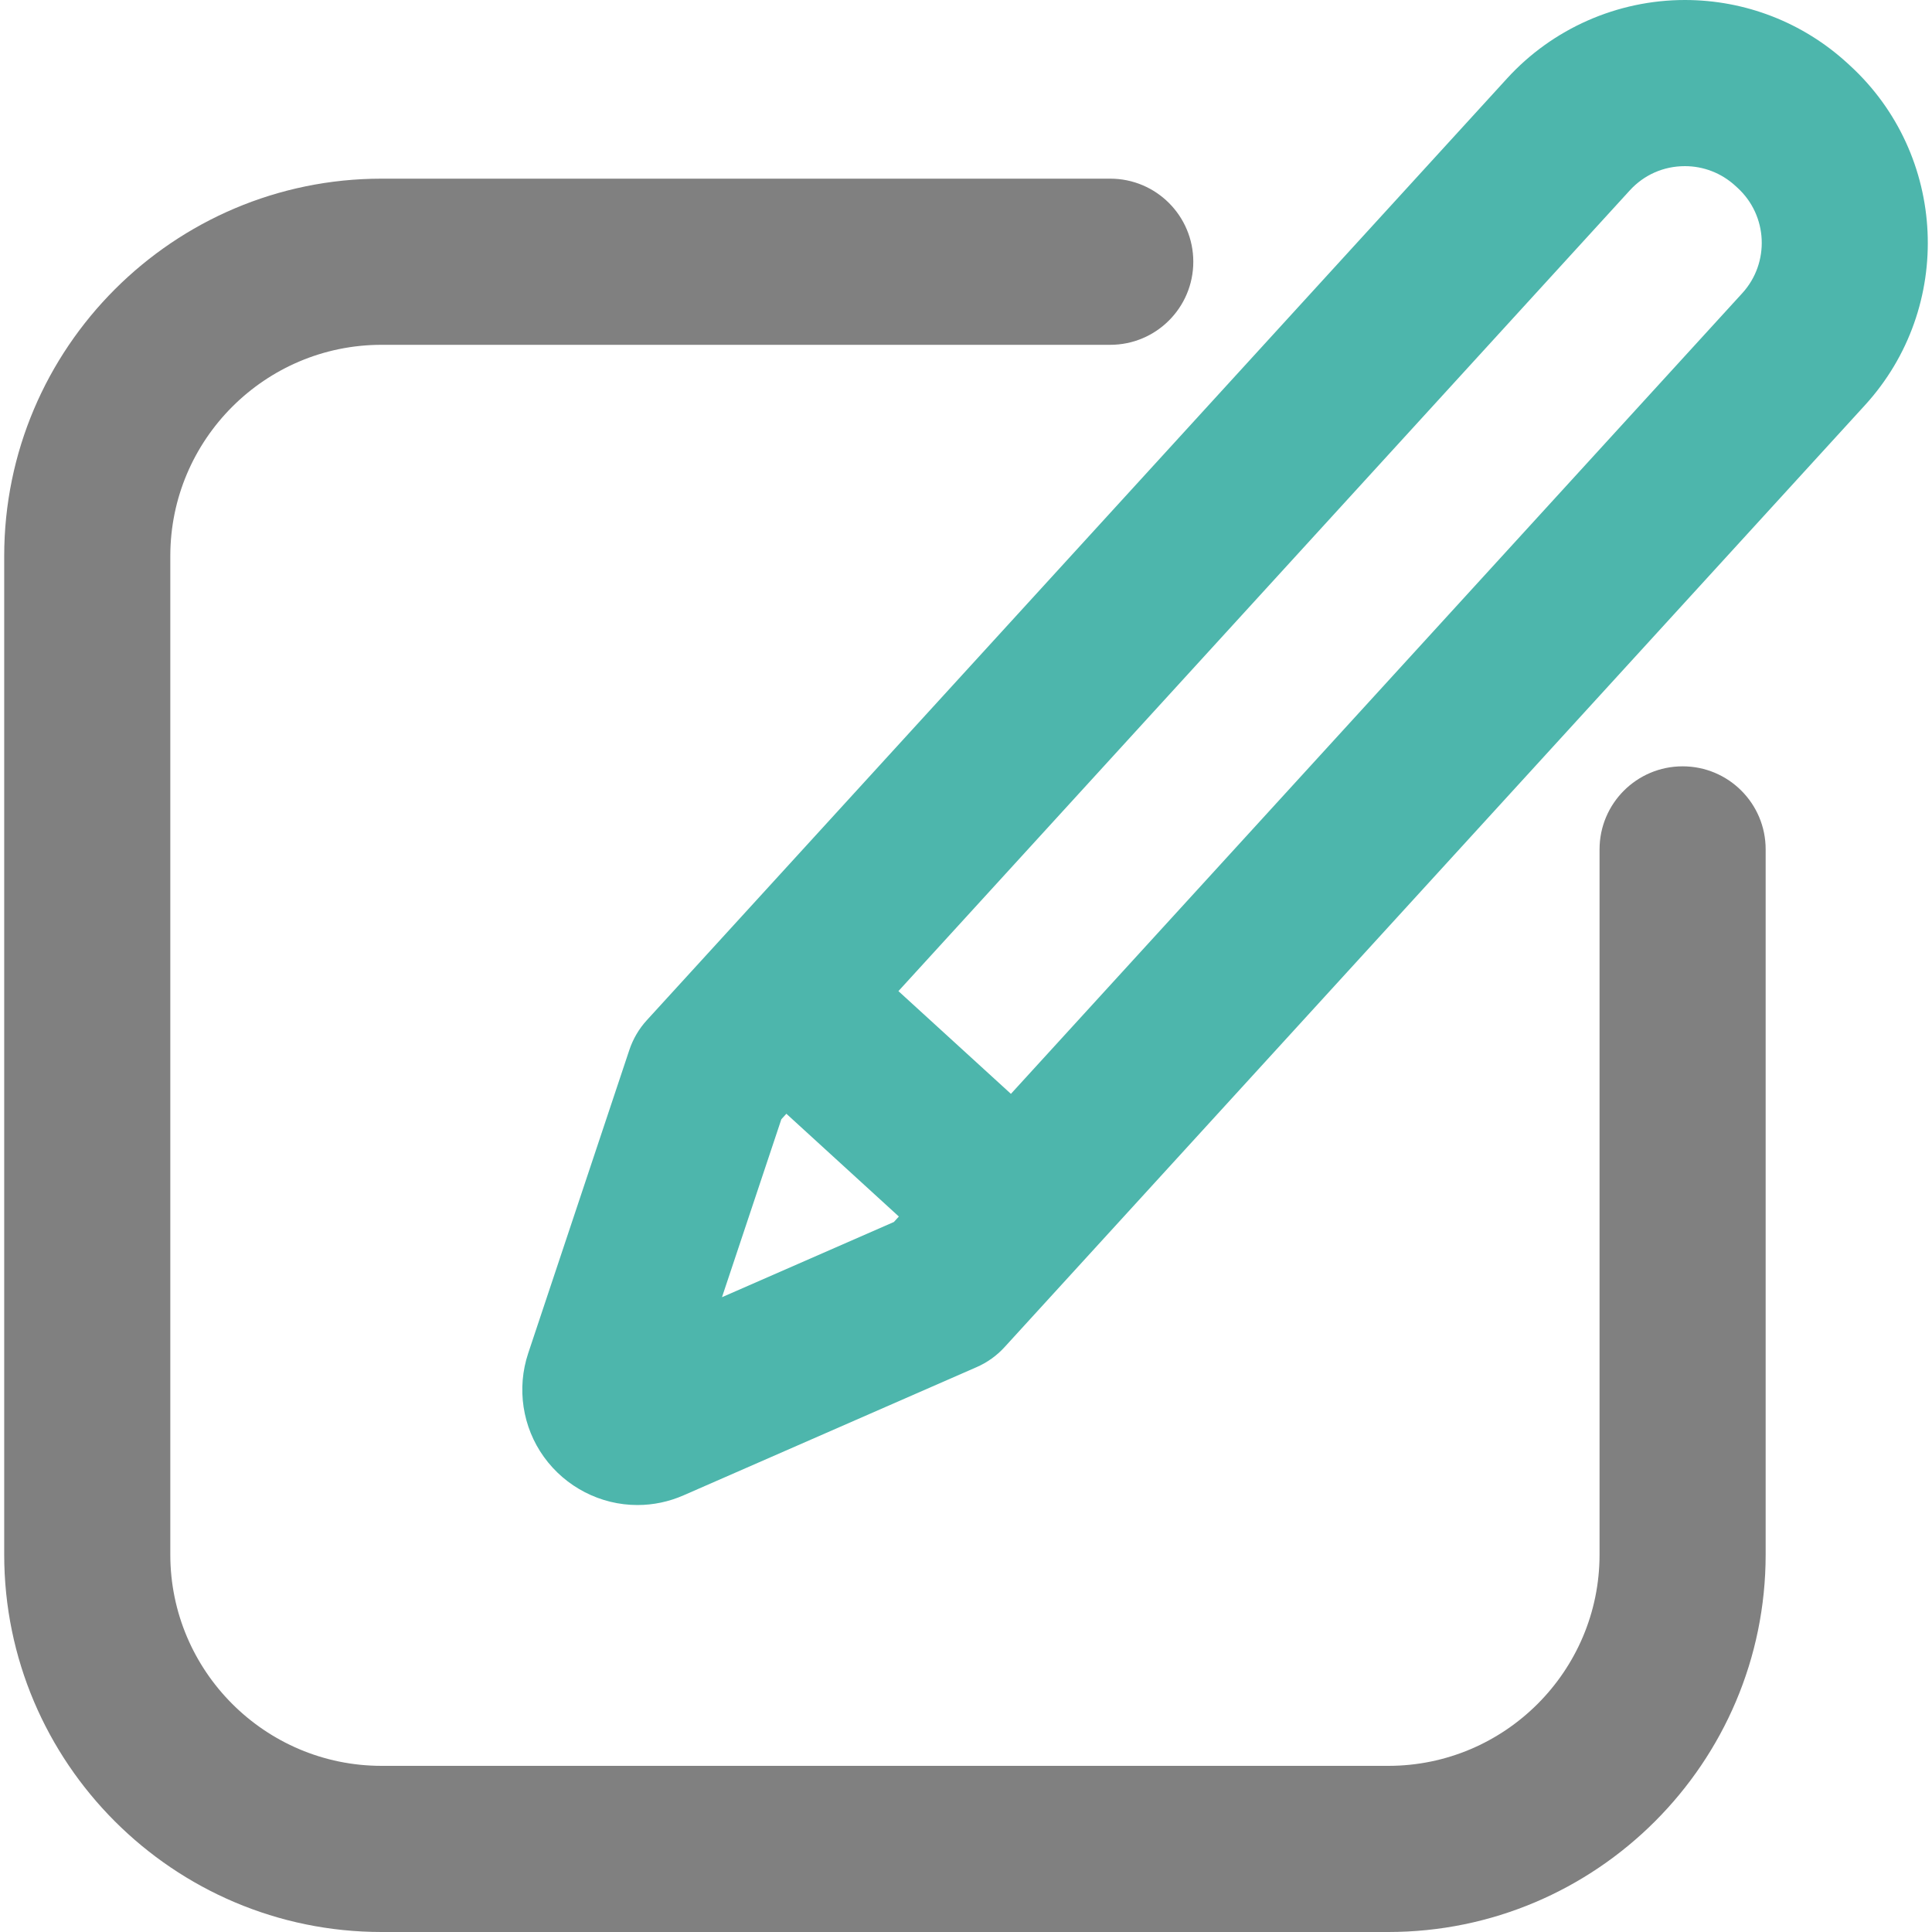
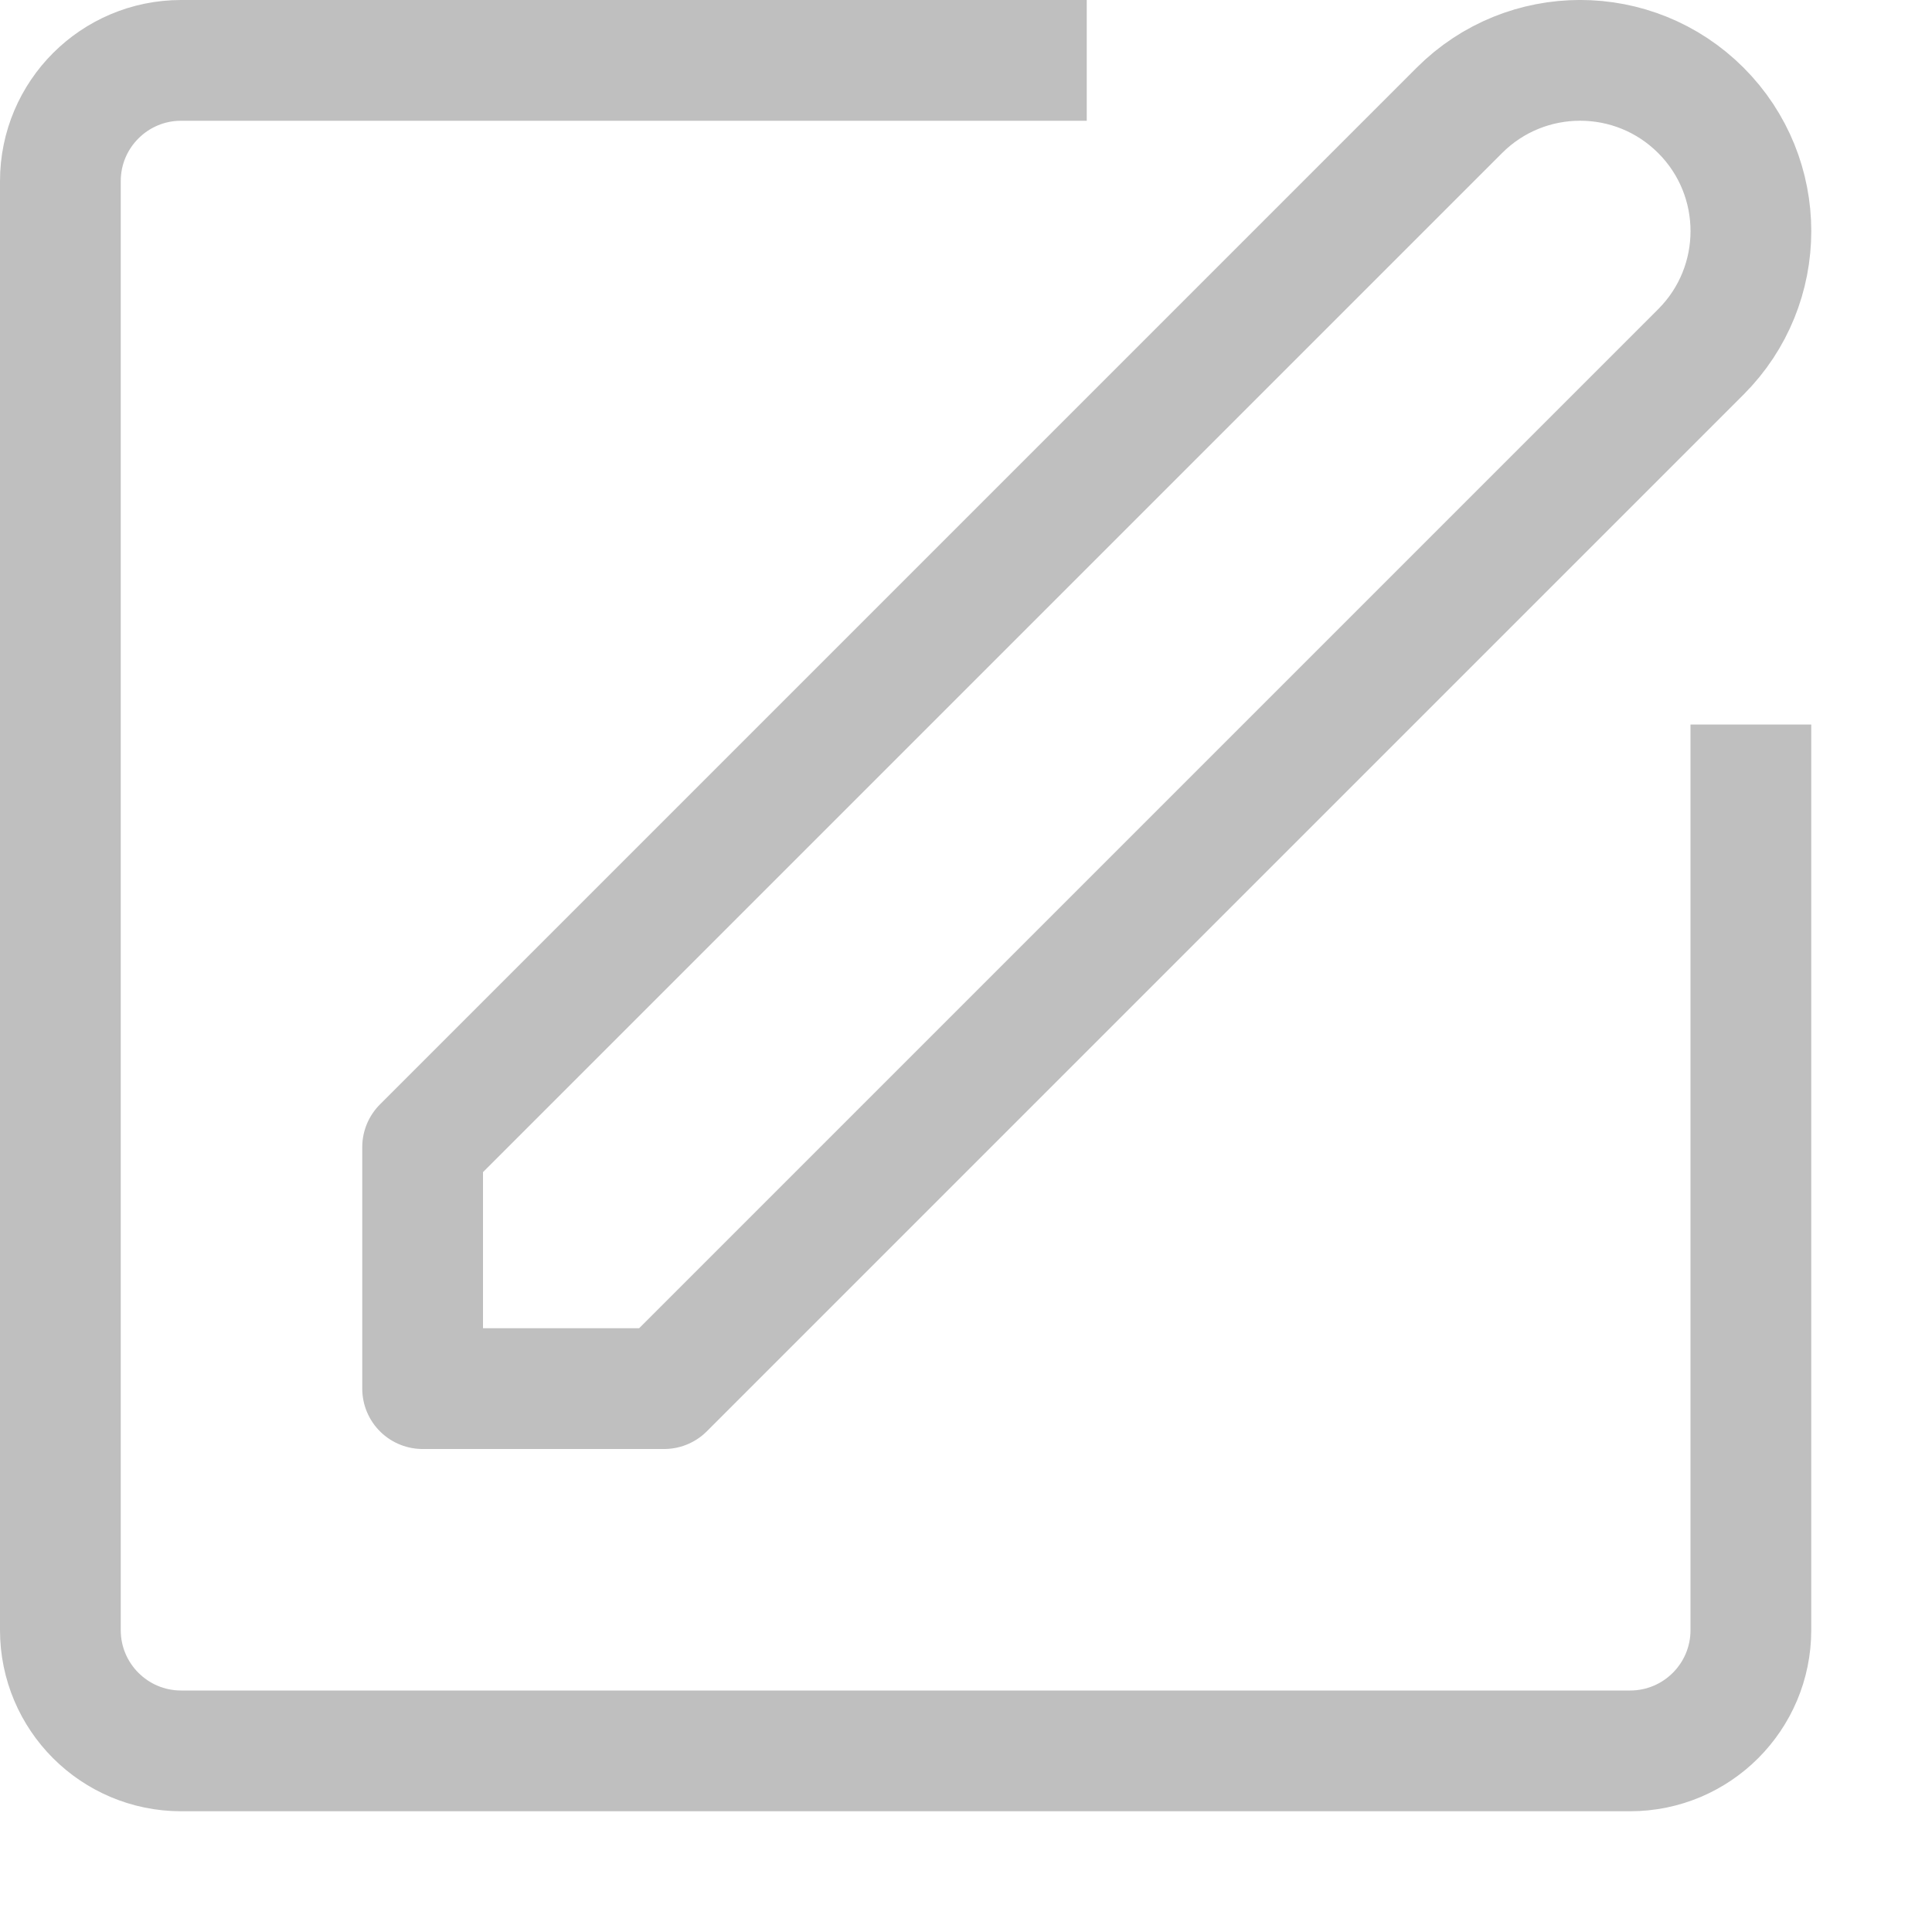
- <svg xmlns="http://www.w3.org/2000/svg" width="40" height="40" viewBox="0 0 40 40" fill="none">
-   <path d="M38.292 1.348L38.244 1.304C37.324 0.463 36.13 0 34.884 0C33.486 0 32.145 0.591 31.203 1.623L13.392 21.122C13.229 21.3 13.106 21.51 13.03 21.738L10.936 28.017C10.694 28.743 10.815 29.545 11.261 30.164C11.71 30.788 12.434 31.16 13.197 31.16H13.197C13.527 31.16 13.85 31.092 14.155 30.958L20.22 28.305C20.44 28.209 20.638 28.067 20.8 27.889L38.611 8.39C40.465 6.361 40.322 3.202 38.292 1.348ZM14.948 26.857L16.177 23.173L16.281 23.059L18.61 25.187L18.507 25.3L14.948 26.857ZM36.072 6.07L20.93 22.647L18.601 20.52L33.743 3.942C34.039 3.618 34.444 3.44 34.884 3.44C35.27 3.44 35.639 3.583 35.925 3.844L35.973 3.888C36.602 4.462 36.646 5.441 36.072 6.07V6.07Z" fill="#4DB6AC" />
-   <path d="M34.837 15.866C33.887 15.866 33.117 16.636 33.117 17.586V32.187C33.117 34.598 31.155 36.56 28.744 36.56H7.9C5.488 36.56 3.526 34.598 3.526 32.187V11.512C3.526 9.101 5.488 7.139 7.9 7.139H22.986C23.936 7.139 24.706 6.369 24.706 5.419C24.706 4.469 23.936 3.699 22.986 3.699H7.9C3.592 3.699 0.087 7.204 0.087 11.512V32.187C0.087 36.495 3.592 40 7.9 40H28.743C33.051 40 36.556 36.495 36.556 32.187V17.586C36.557 16.636 35.787 15.866 34.837 15.866V15.866Z" fill="#808080" />
+ <svg xmlns="http://www.w3.org/2000/svg" width="16" height="16" viewBox="0 0 16 16">
+   <path d="M14.5,6.5v7a1,1,0,0,1-1,1H1.5a1,1,0,0,1-1-1V1.5a1,1,0,0,1,1-1h7m-5,9v2h2l8.586-8.586a1.414,1.414,0,0,0-2-2Z" style="fill:none;stroke:#949494;stroke-linecap:square;stroke-linejoin:round;opacity:0.6" />
</svg>
